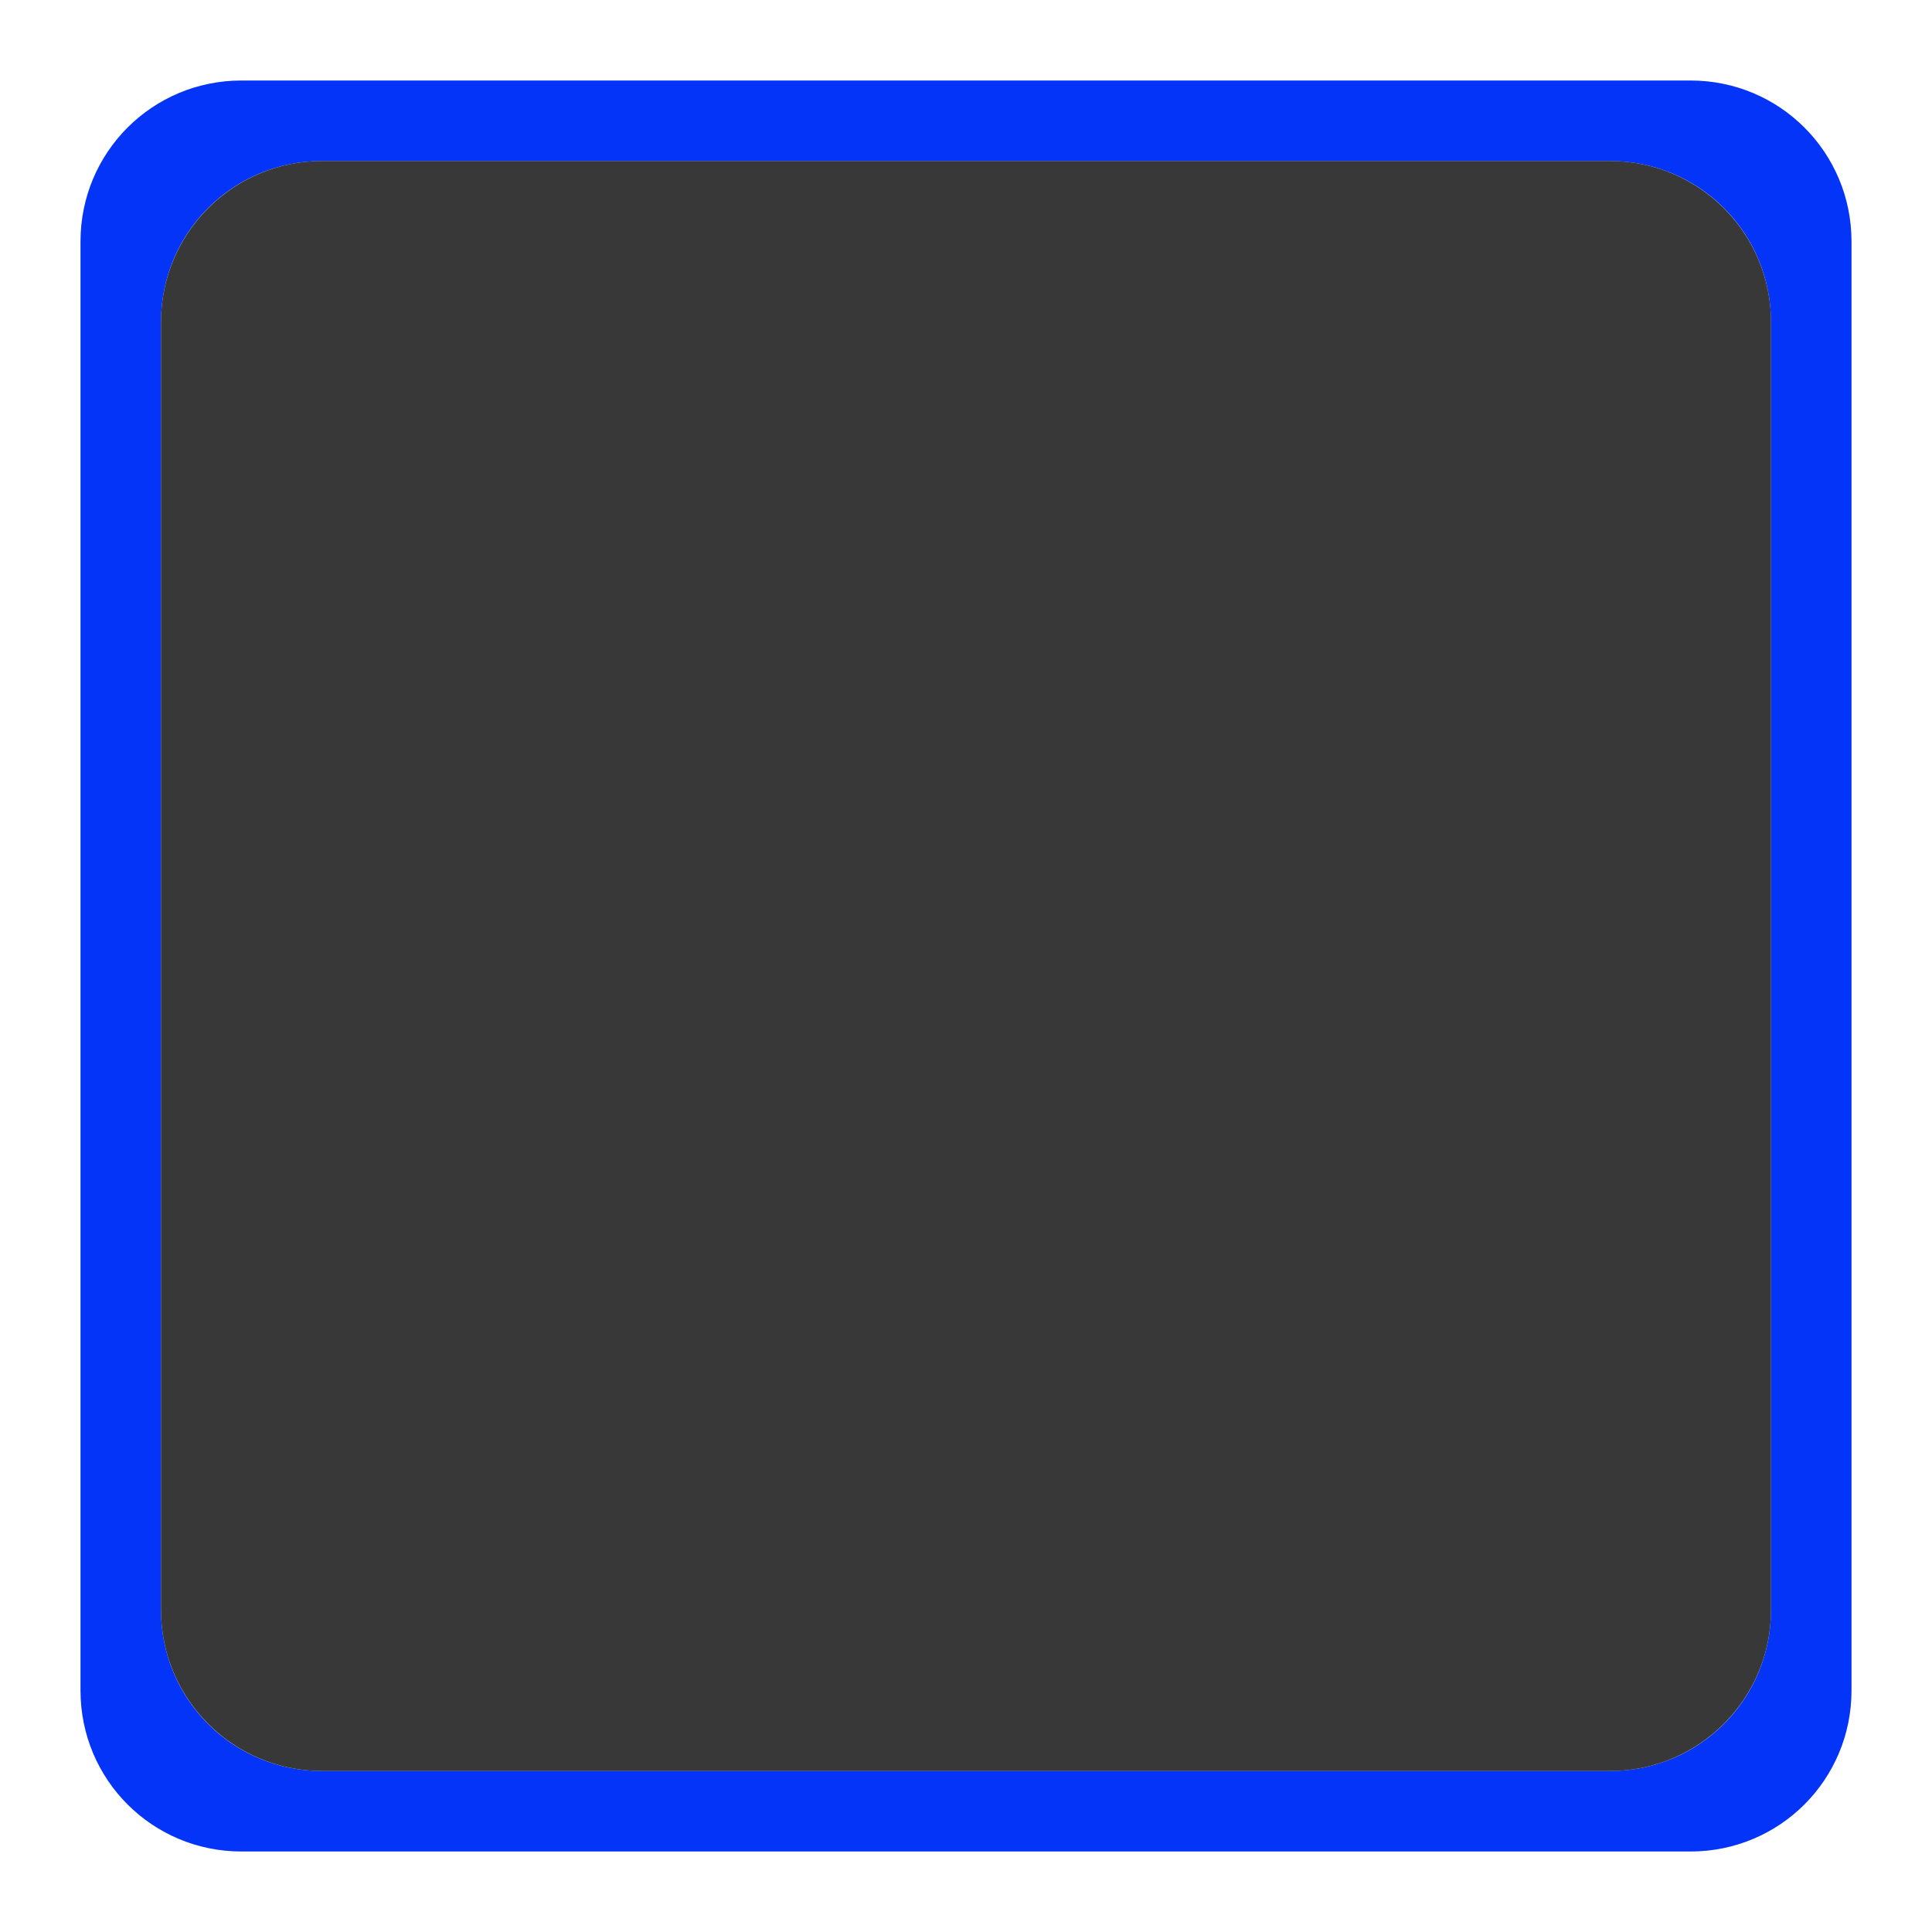
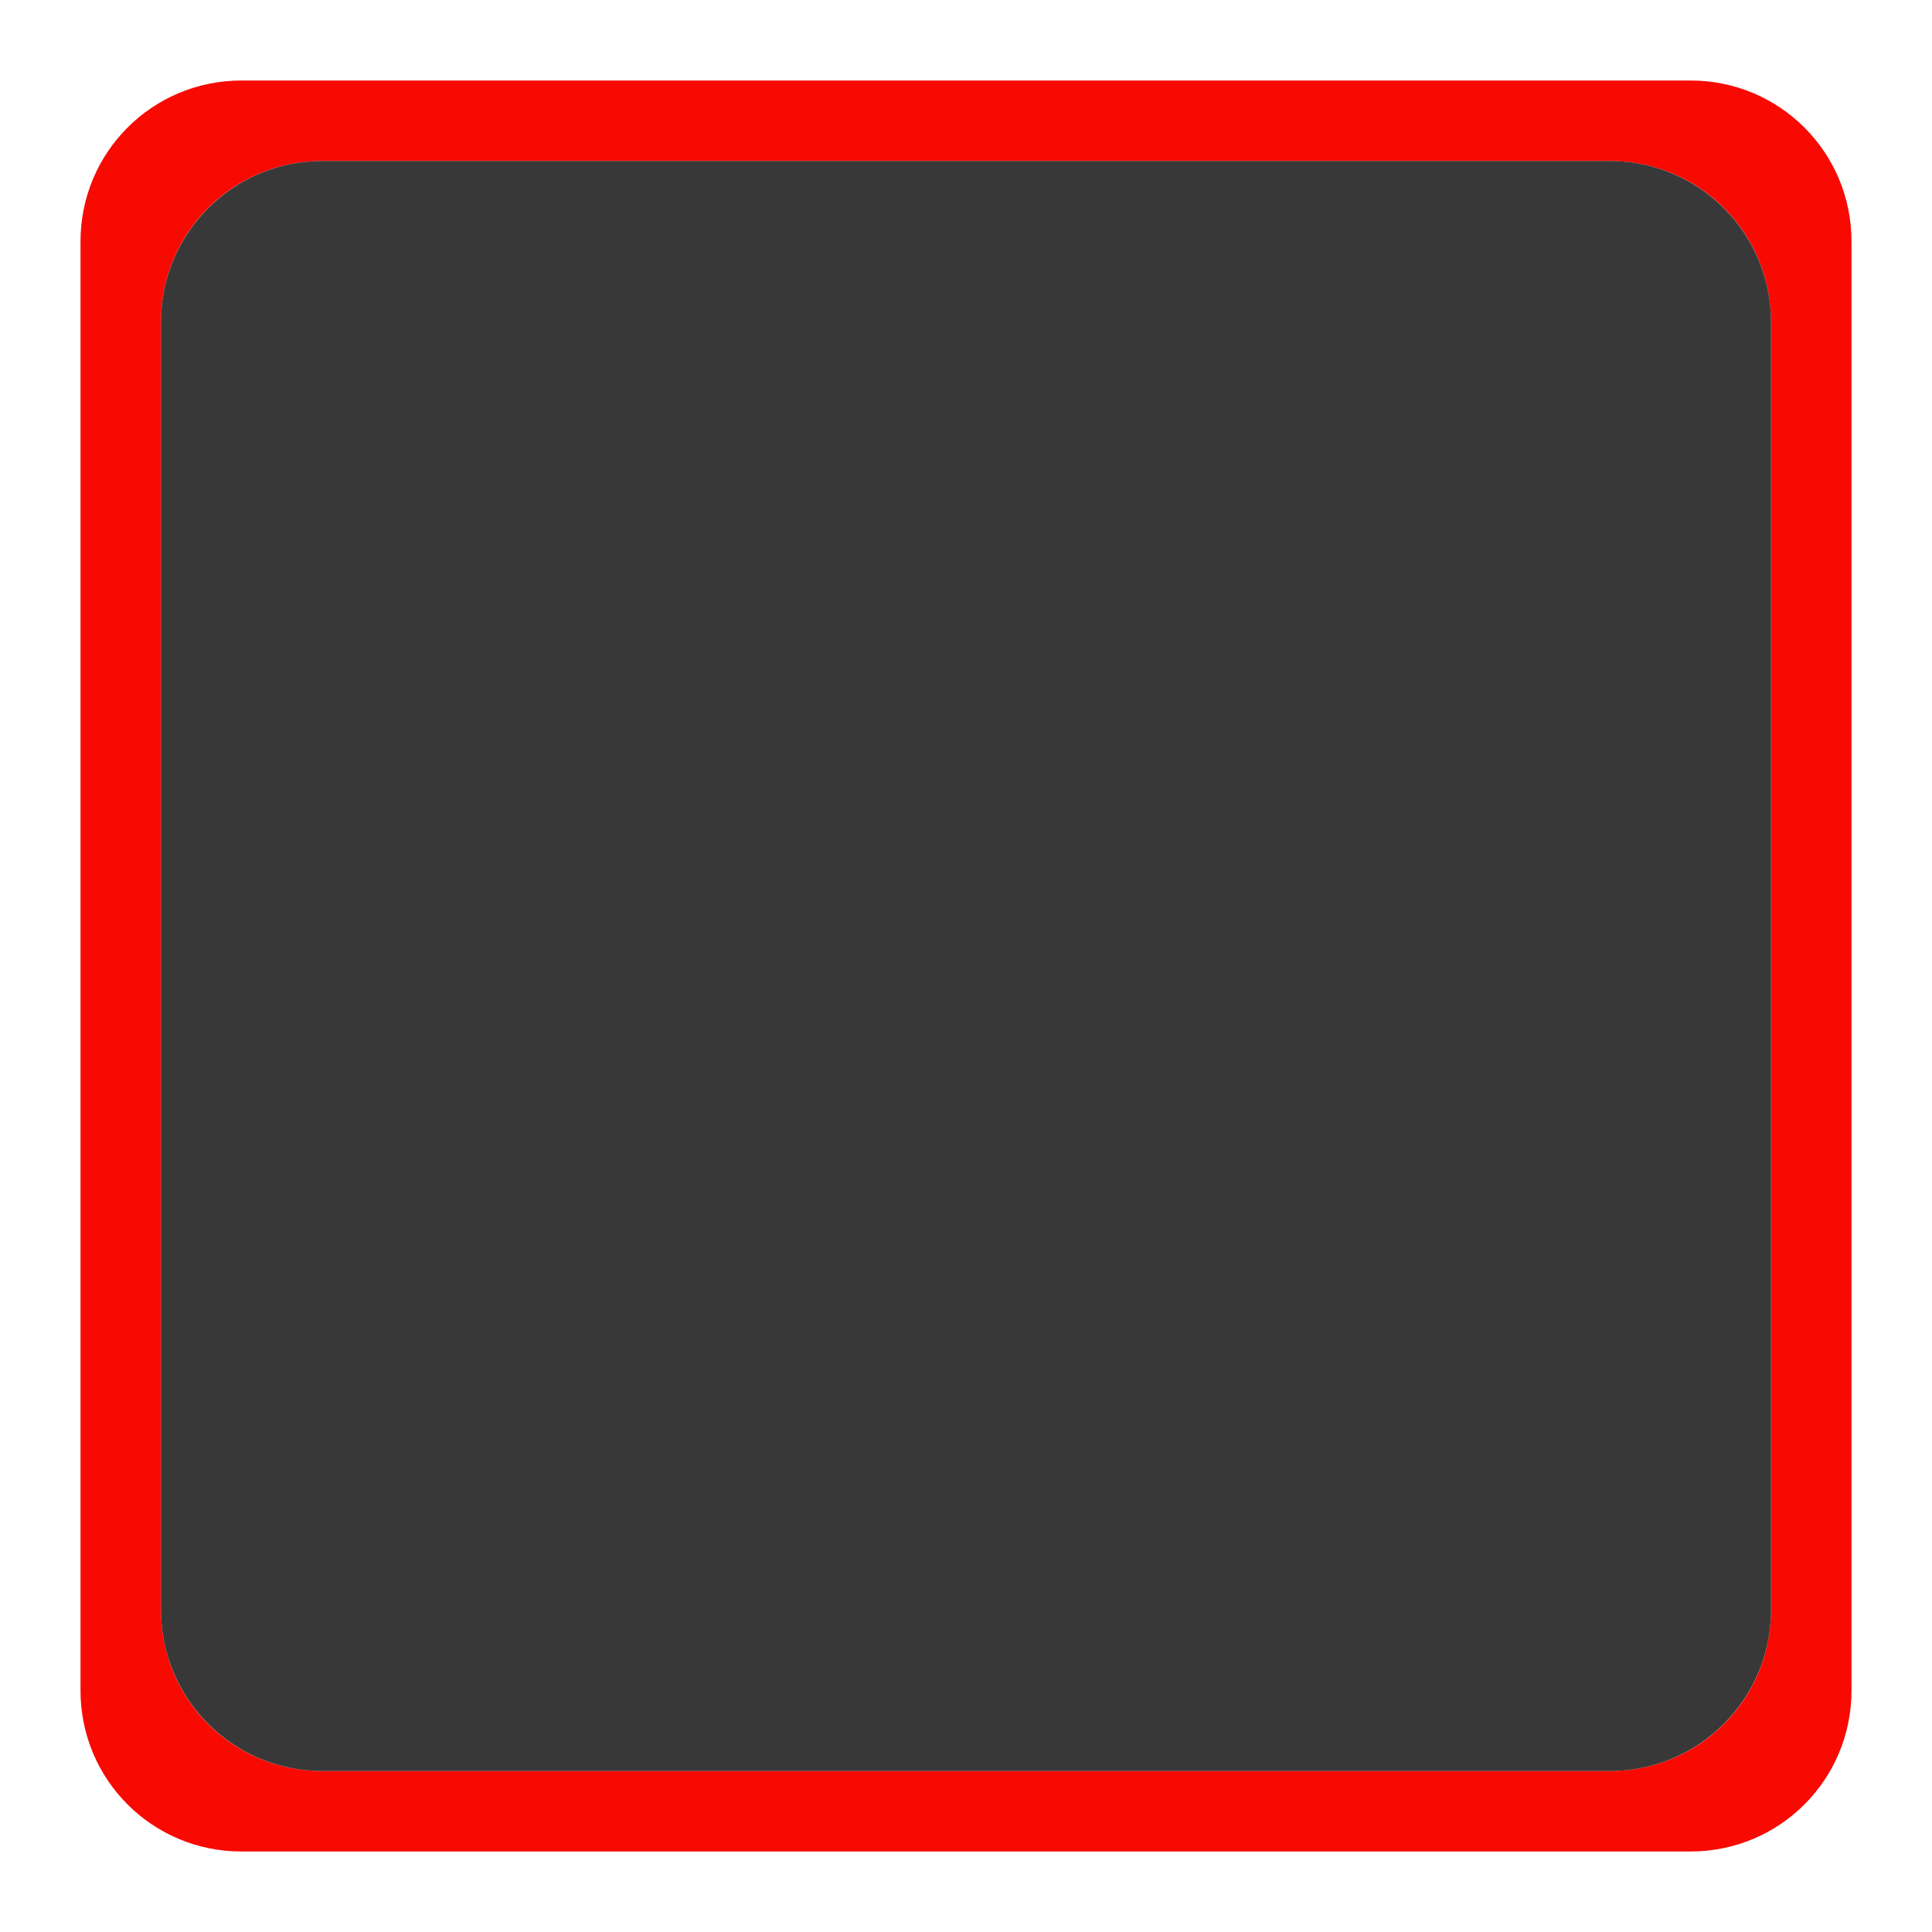
<svg xmlns="http://www.w3.org/2000/svg" width="24" height="24" id="svg11300" version="1.0" style="display:inline;enable-background:new">
  <defs id="defs3" />
  <g style="display:inline" id="layer1" transform="translate(0,-276)">
-     <path style="opacity:1;fill:#0334f8;fill-opacity:1;stroke:none" d="M 3 1 C 1.892 1 1 1.892 1 3 L 1 21 C 1 22.108 1.892 23 3 23 L 21 23 C 22.108 23 23 22.108 23 21 L 23 3 C 23 1.892 22.108 1 21 1 L 3 1 z M 4 2 L 20 2 C 21.108 2 22 2.892 22 4 L 22 20 C 22 21.108 21.108 22 20 22 L 4 22 C 2.892 22 2 21.108 2 20 L 2 4 C 2 2.892 2.892 2 4 2 z " transform="translate(0,276)" id="rect3023" />
+     <path style="opacity:1;fill:#f80a03;fill-opacity:1;stroke:none" d="M 3,1 C 1.892,1 1,1.892 1,3 v 18 c 0,1.108 0.892,2 2,2 h 18 c 1.108,0 2,-0.892 2,-2 V 3 C 23,1.892 22.108,1 21,1 Z m 1,1 h 16 c 1.108,0 2,0.892 2,2 v 16 c 0,1.108 -0.892,2 -2,2 H 4 C 2.892,22 2,21.108 2,20 V 4 C 2,2.892 2.892,2 4,2 Z" transform="translate(0,276)" id="rect3023" />
    <rect style="opacity:0.8;fill:#060606;fill-opacity:1;stroke:none" id="rect3021" width="20" height="20" x="2" y="2" transform="translate(0,276)" ry="2" rx="2" />
  </g>
</svg>
